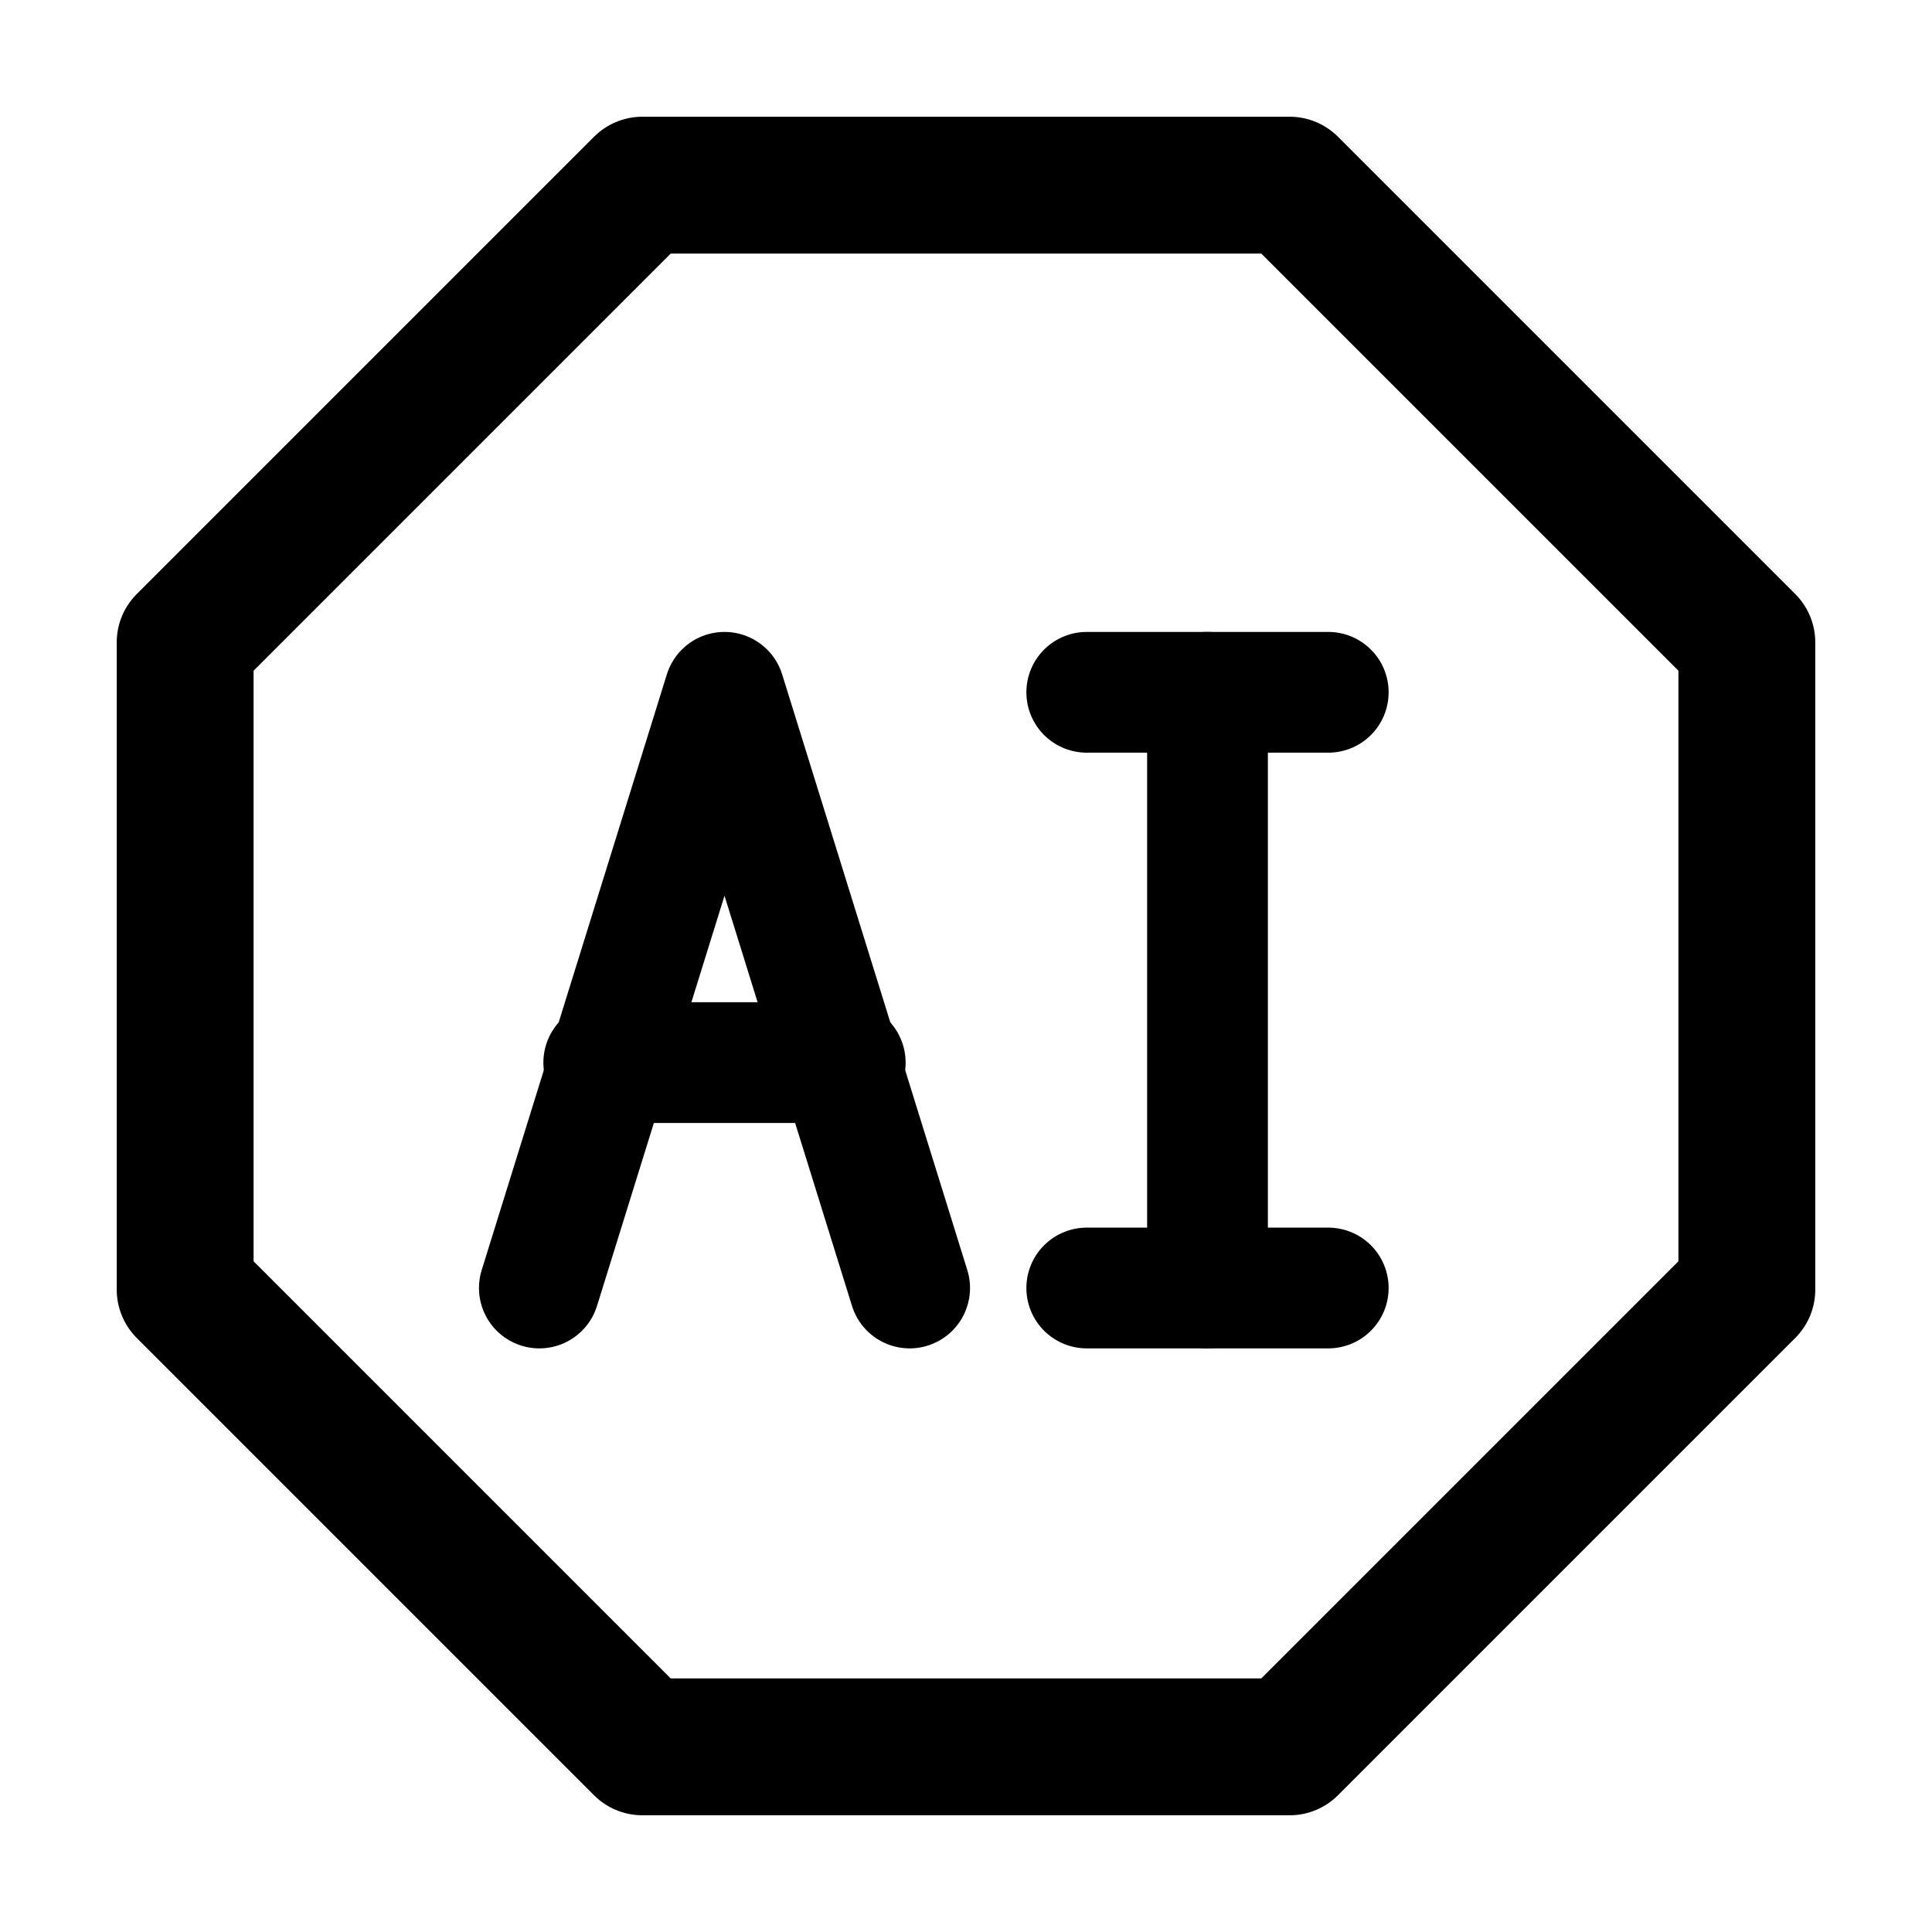
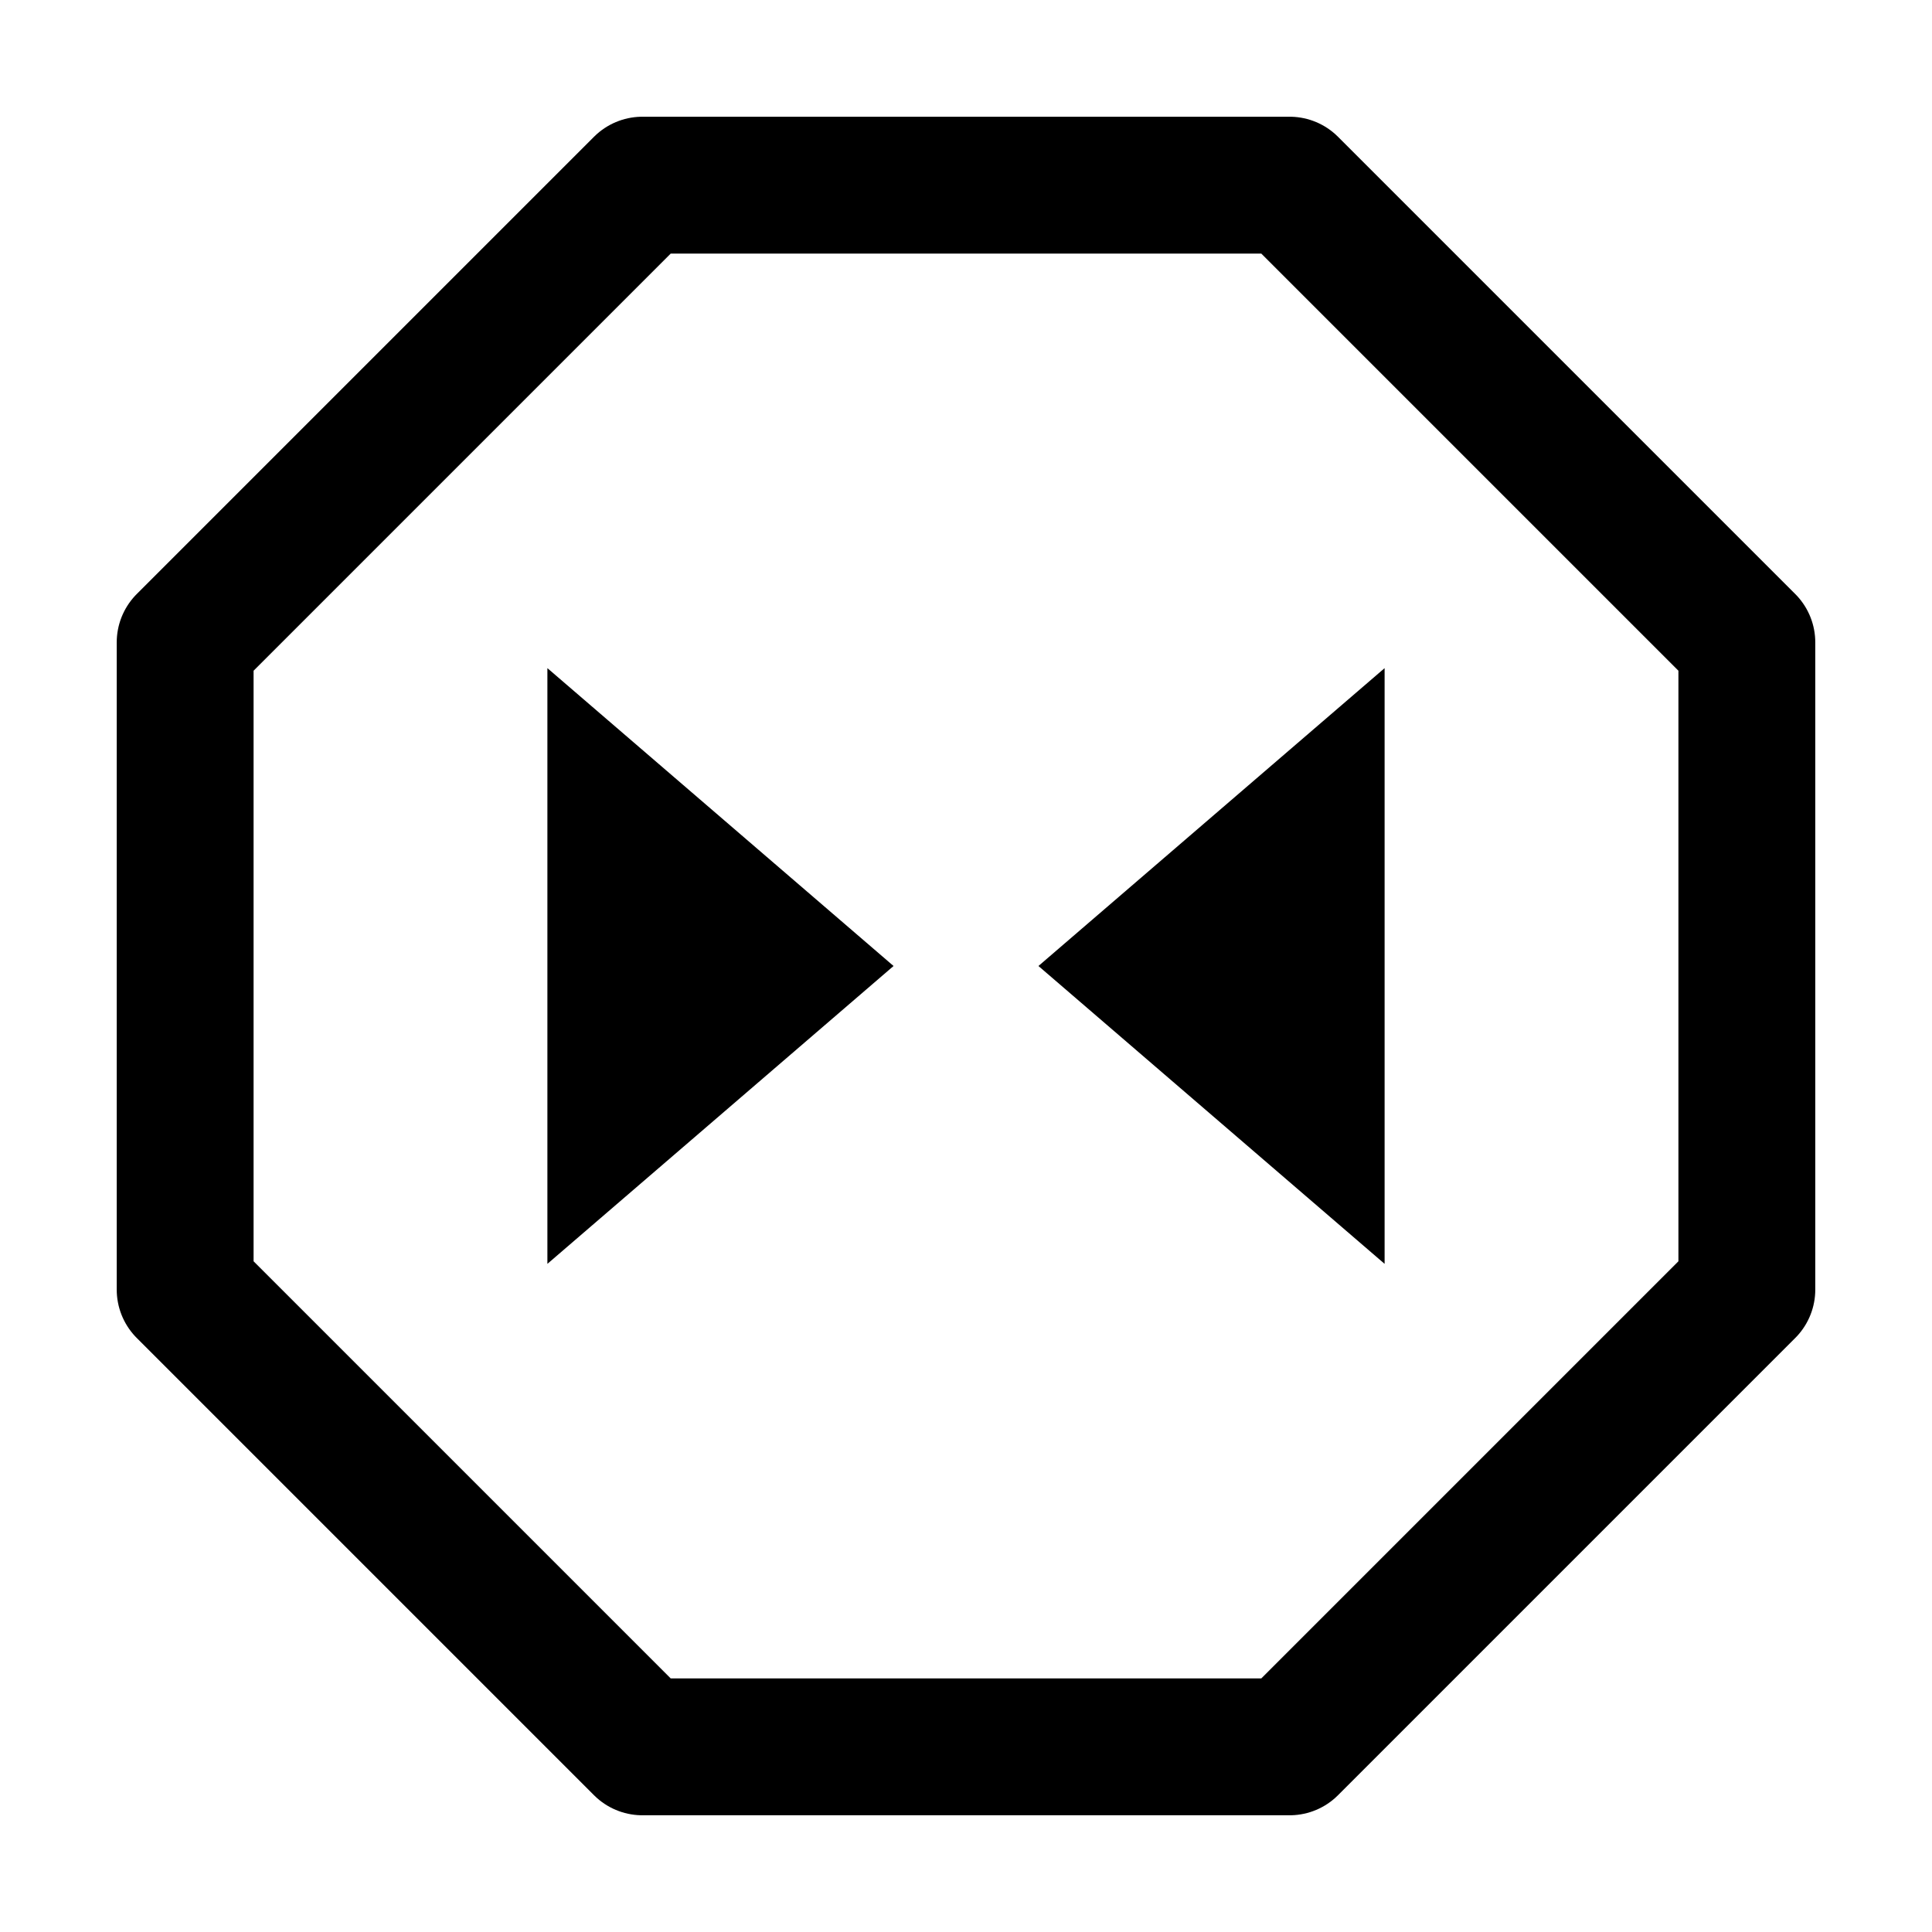
<svg xmlns="http://www.w3.org/2000/svg" width="24" height="24" viewBox="0 0 24 24" fill="none" stroke="currentColor" stroke-linecap="round" stroke-linejoin="round">
  <polygon points="21.7,16.02 16.02,21.7 7.98,21.7 2.3,16.02 2.3,7.98 7.98,2.3 16.02,2.3 21.7,7.98" stroke-width="1.7" />
-   <g stroke-width="1.5">
-     <path d="M6.7 16 L9 8.6 L11.3 16" />
-     <path d="M7.5 13.2 H10.5" />
-     <path d="M13.5 8.6 H16.5" />
-     <path d="M15 8.6 V16" />
-     <path d="M13.5 16 H16.5" />
+   <g fill="currentColor" stroke="none">
+     <polygon points="6.8,8.3 11.1,12 6.8,15.7" />
+     <polygon points="17.2,8.3 12.9,12 17.2,15.7" />
  </g>
</svg>
